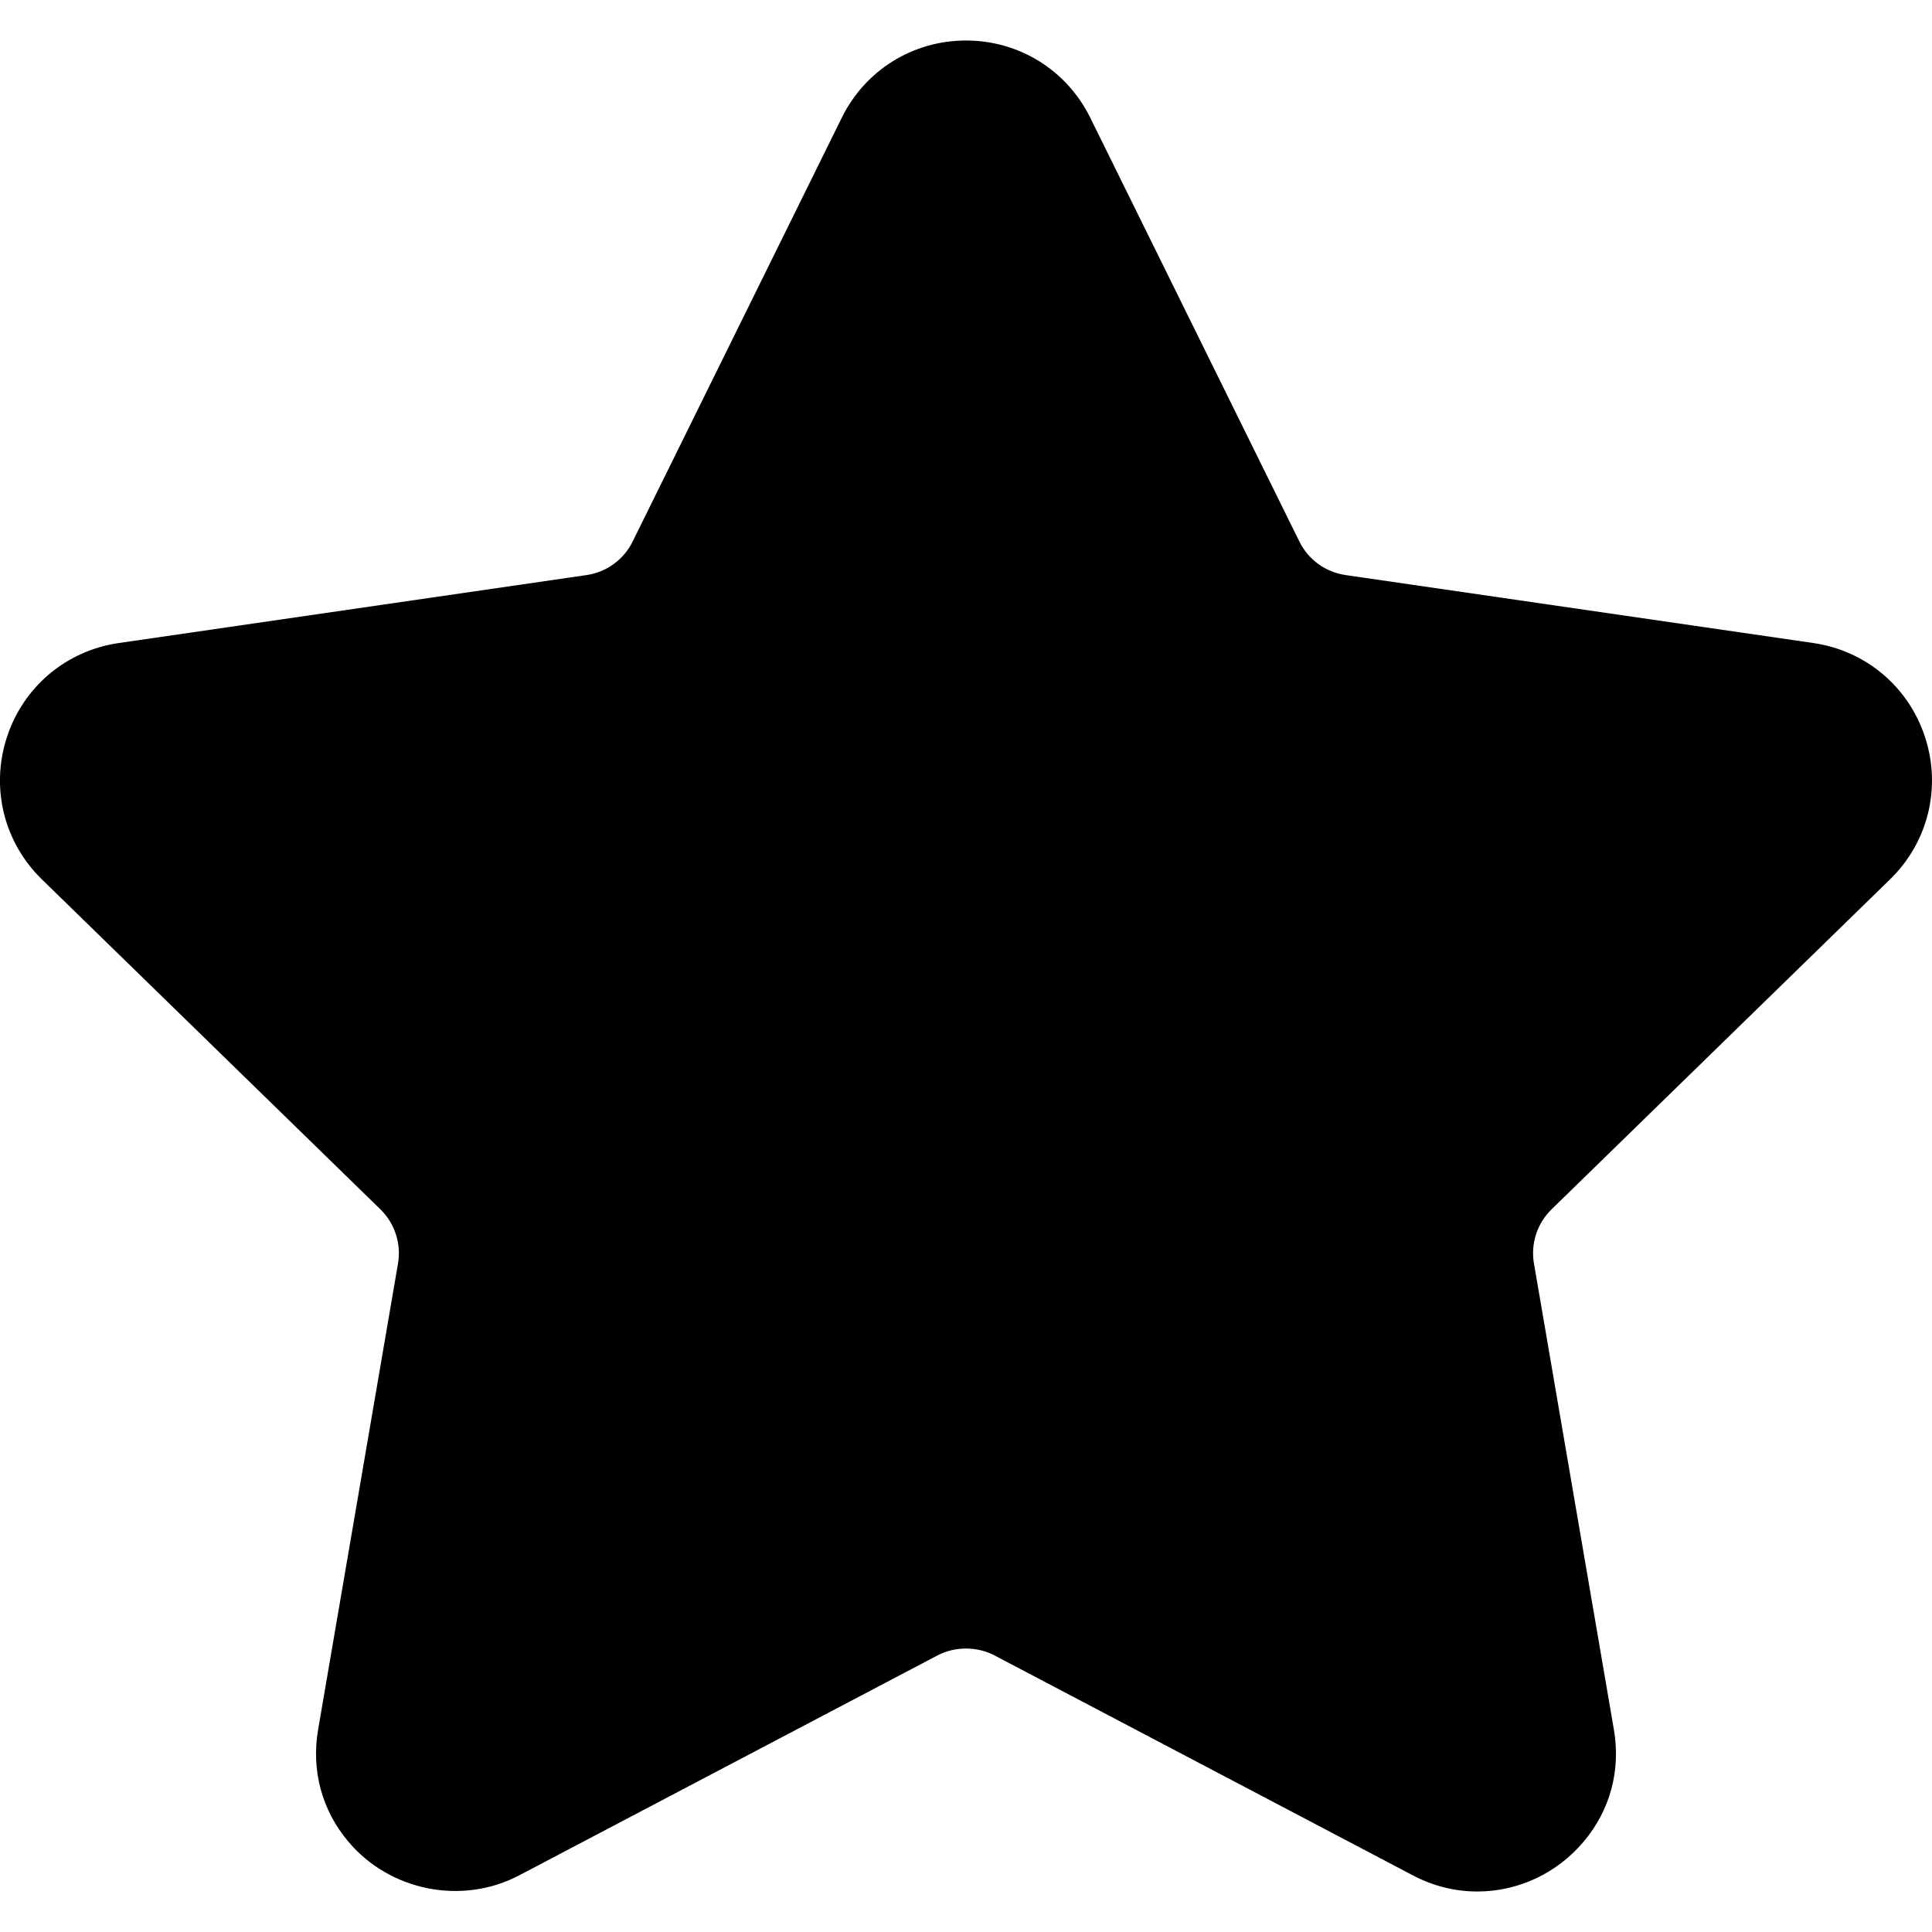
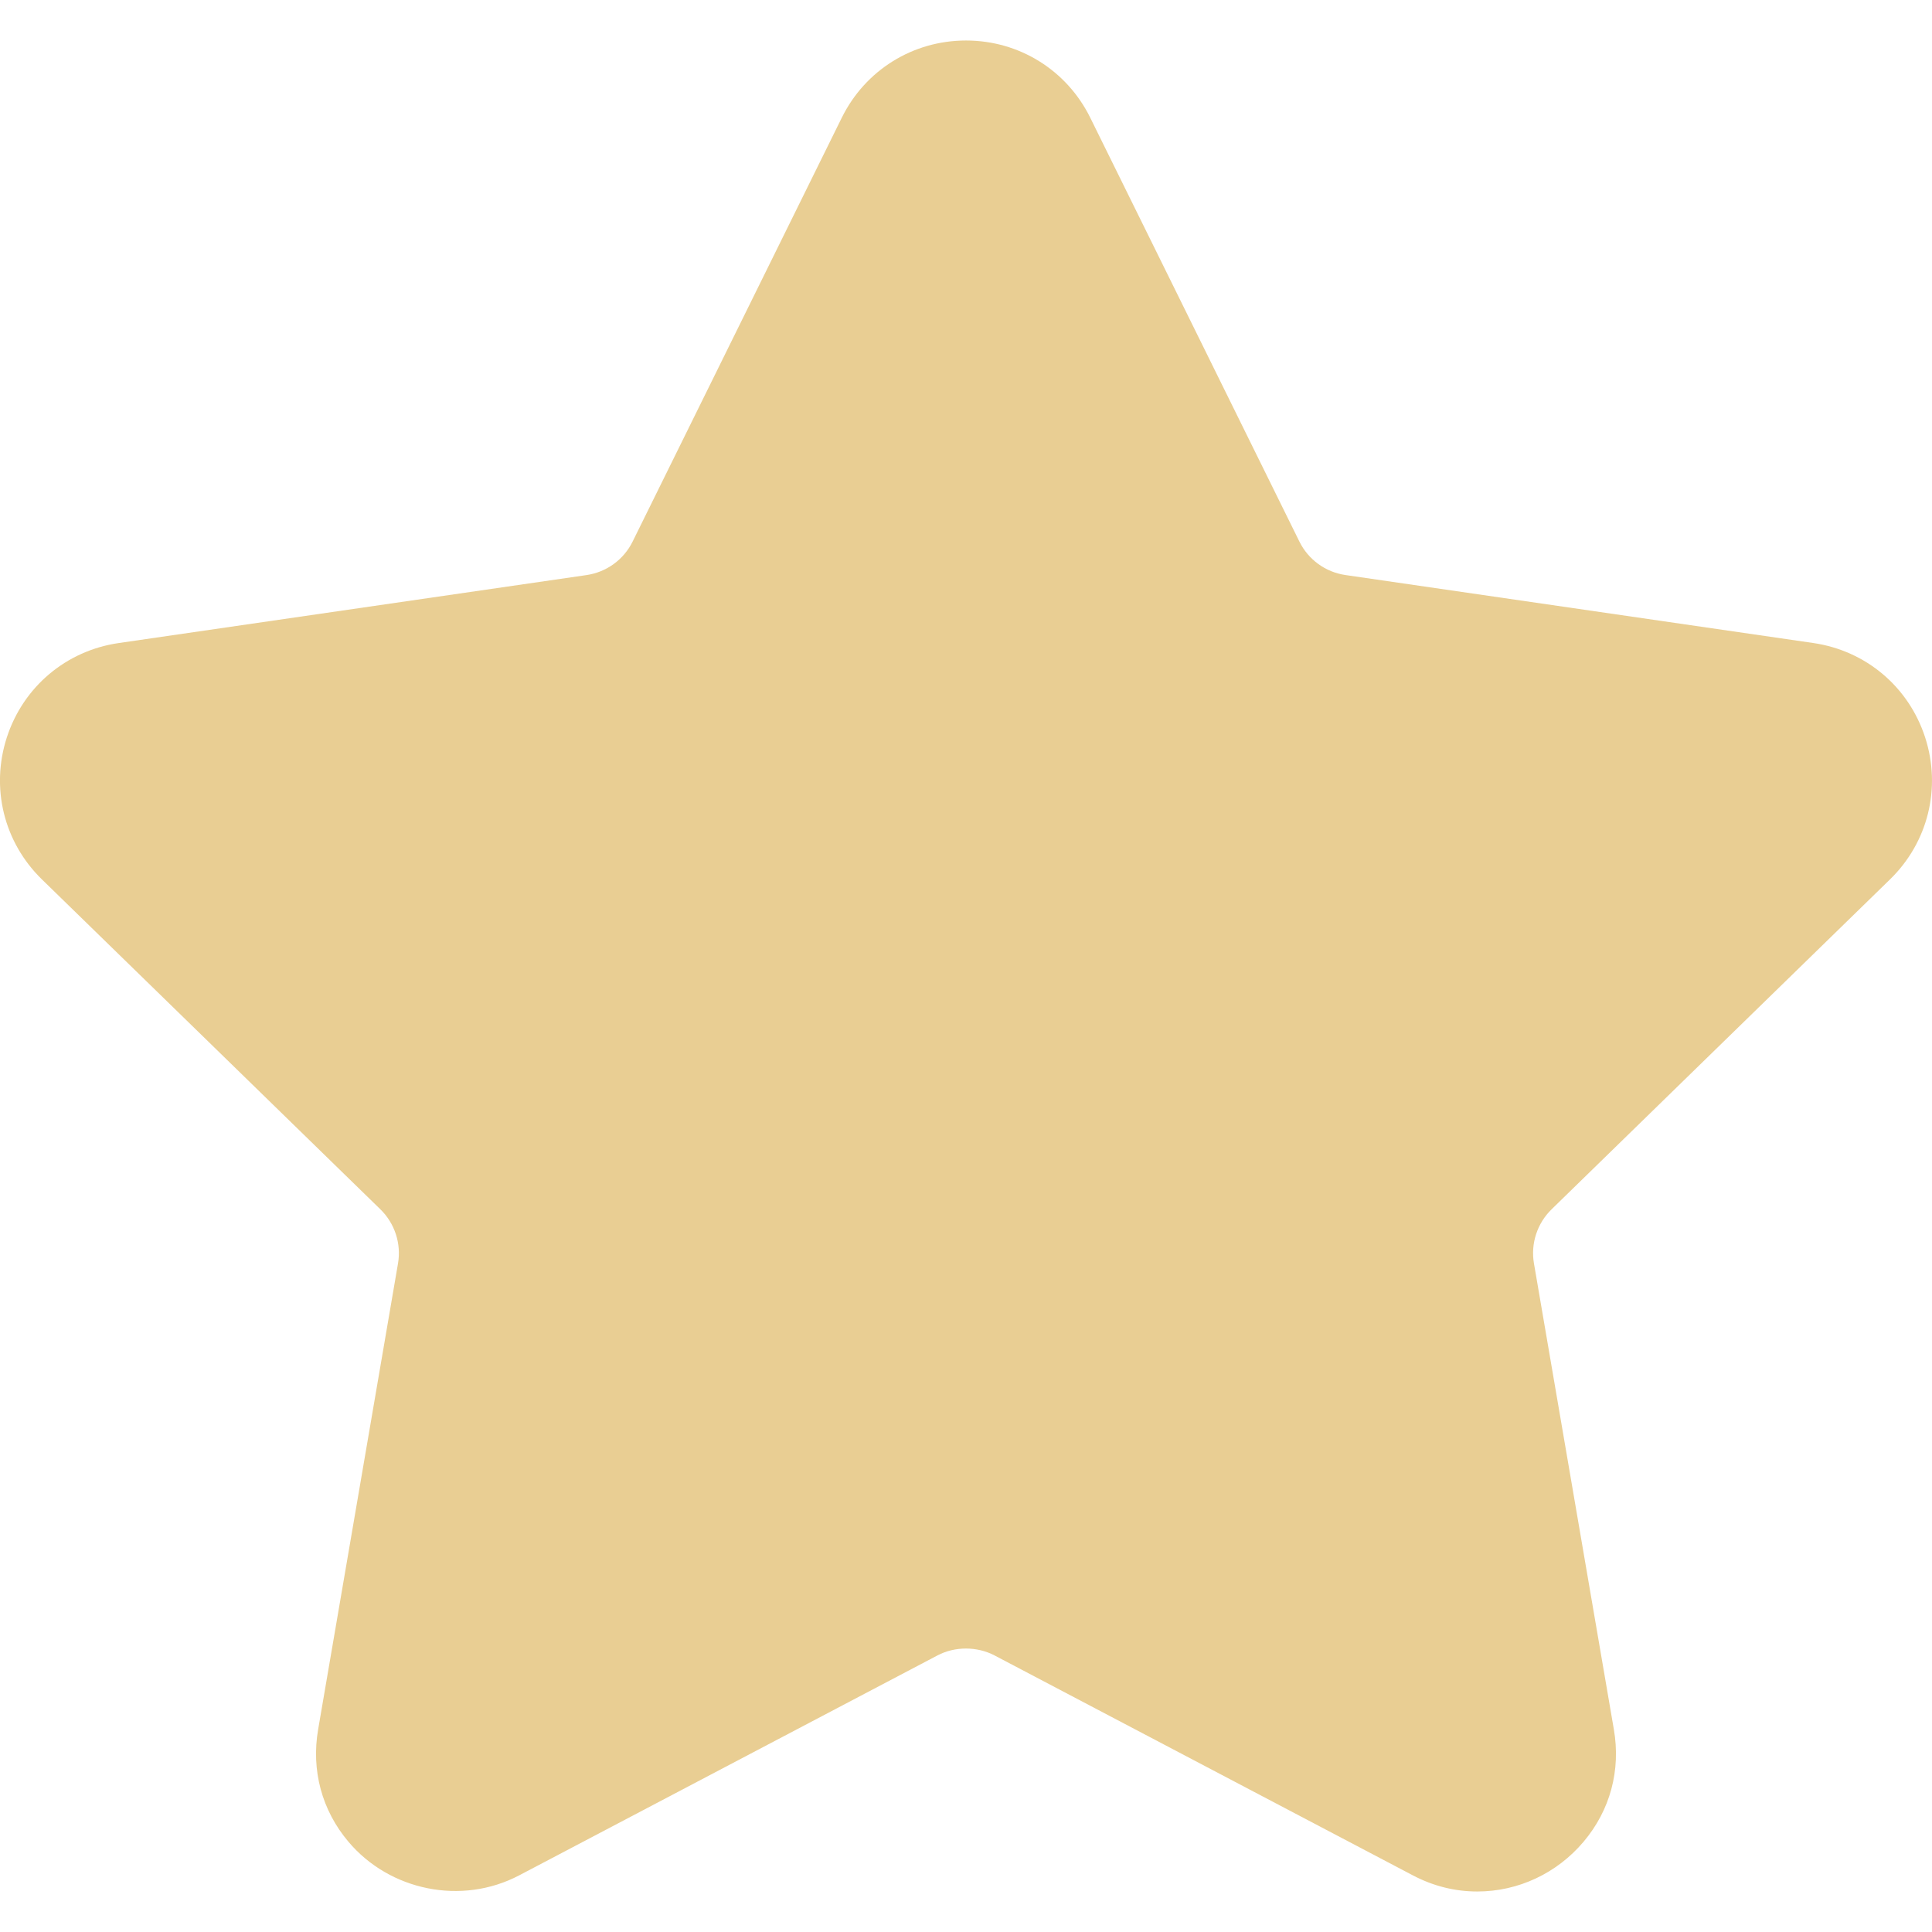
<svg xmlns="http://www.w3.org/2000/svg" version="1.1" id="Capa_1" x="0px" y="0px" viewBox="0 0 49.94 49.94" style="enable-background:new 0 0 49.94 49.94;" xml:space="preserve">
-   <path d="M48.856,22.73c0.983-0.958,1.33-2.364,0.906-3.671c-0.425-1.307-1.532-2.24-2.892-2.438l-12.092-1.757  c-0.515-0.075-0.96-0.398-1.19-0.865L28.182,3.043c-0.607-1.231-1.839-1.996-3.212-1.996c-1.372,0-2.604,0.765-3.211,1.996  L16.352,14c-0.23,0.467-0.676,0.79-1.191,0.865L3.069,16.622c-1.359,0.197-2.467,1.131-2.892,2.438  c-0.424,1.307-0.077,2.713,0.906,3.671l8.749,8.528c0.373,0.364,0.544,0.888,0.456,1.4L8.224,44.701  c-0.183,1.06,0.095,2.091,0.781,2.904c1.066,1.267,2.927,1.653,4.415,0.871l10.814-5.686c0.452-0.237,1.021-0.235,1.472,0  l10.815,5.686c0.526,0.277,1.087,0.417,1.666,0.417c1.057,0,2.059-0.47,2.748-1.288c0.687-0.813,0.964-1.846,0.781-2.904  l-2.065-12.042c-0.088-0.513,0.083-1.036,0.456-1.4L48.856,22.73z" />
+   <path d="M48.856,22.73c0.983-0.958,1.33-2.364,0.906-3.671c-0.425-1.307-1.532-2.24-2.892-2.438l-12.092-1.757  c-0.515-0.075-0.96-0.398-1.19-0.865L28.182,3.043c-0.607-1.231-1.839-1.996-3.212-1.996c-1.372,0-2.604,0.765-3.211,1.996  L16.352,14c-0.23,0.467-0.676,0.79-1.191,0.865L3.069,16.622c-1.359,0.197-2.467,1.131-2.892,2.438  c-0.424,1.307-0.077,2.713,0.906,3.671l8.749,8.528c0.373,0.364,0.544,0.888,0.456,1.4L8.224,44.701  c-0.183,1.06,0.095,2.091,0.781,2.904c1.066,1.267,2.927,1.653,4.415,0.871l10.814-5.686c0.452-0.237,1.021-0.235,1.472,0  l10.815,5.686c0.526,0.277,1.087,0.417,1.666,0.417c1.057,0,2.059-0.47,2.748-1.288c0.687-0.813,0.964-1.846,0.781-2.904  l-2.065-12.042c-0.088-0.513,0.083-1.036,0.456-1.4L48.856,22.73z" fill="#e9ce93" />
  <g>
</g>
  <g>
</g>
  <g>
</g>
  <g>
</g>
  <g>
</g>
  <g>
</g>
  <g>
</g>
  <g>
</g>
  <g>
</g>
  <g>
</g>
  <g>
</g>
  <g>
</g>
  <g>
</g>
  <g>
</g>
  <g>
</g>
</svg>
